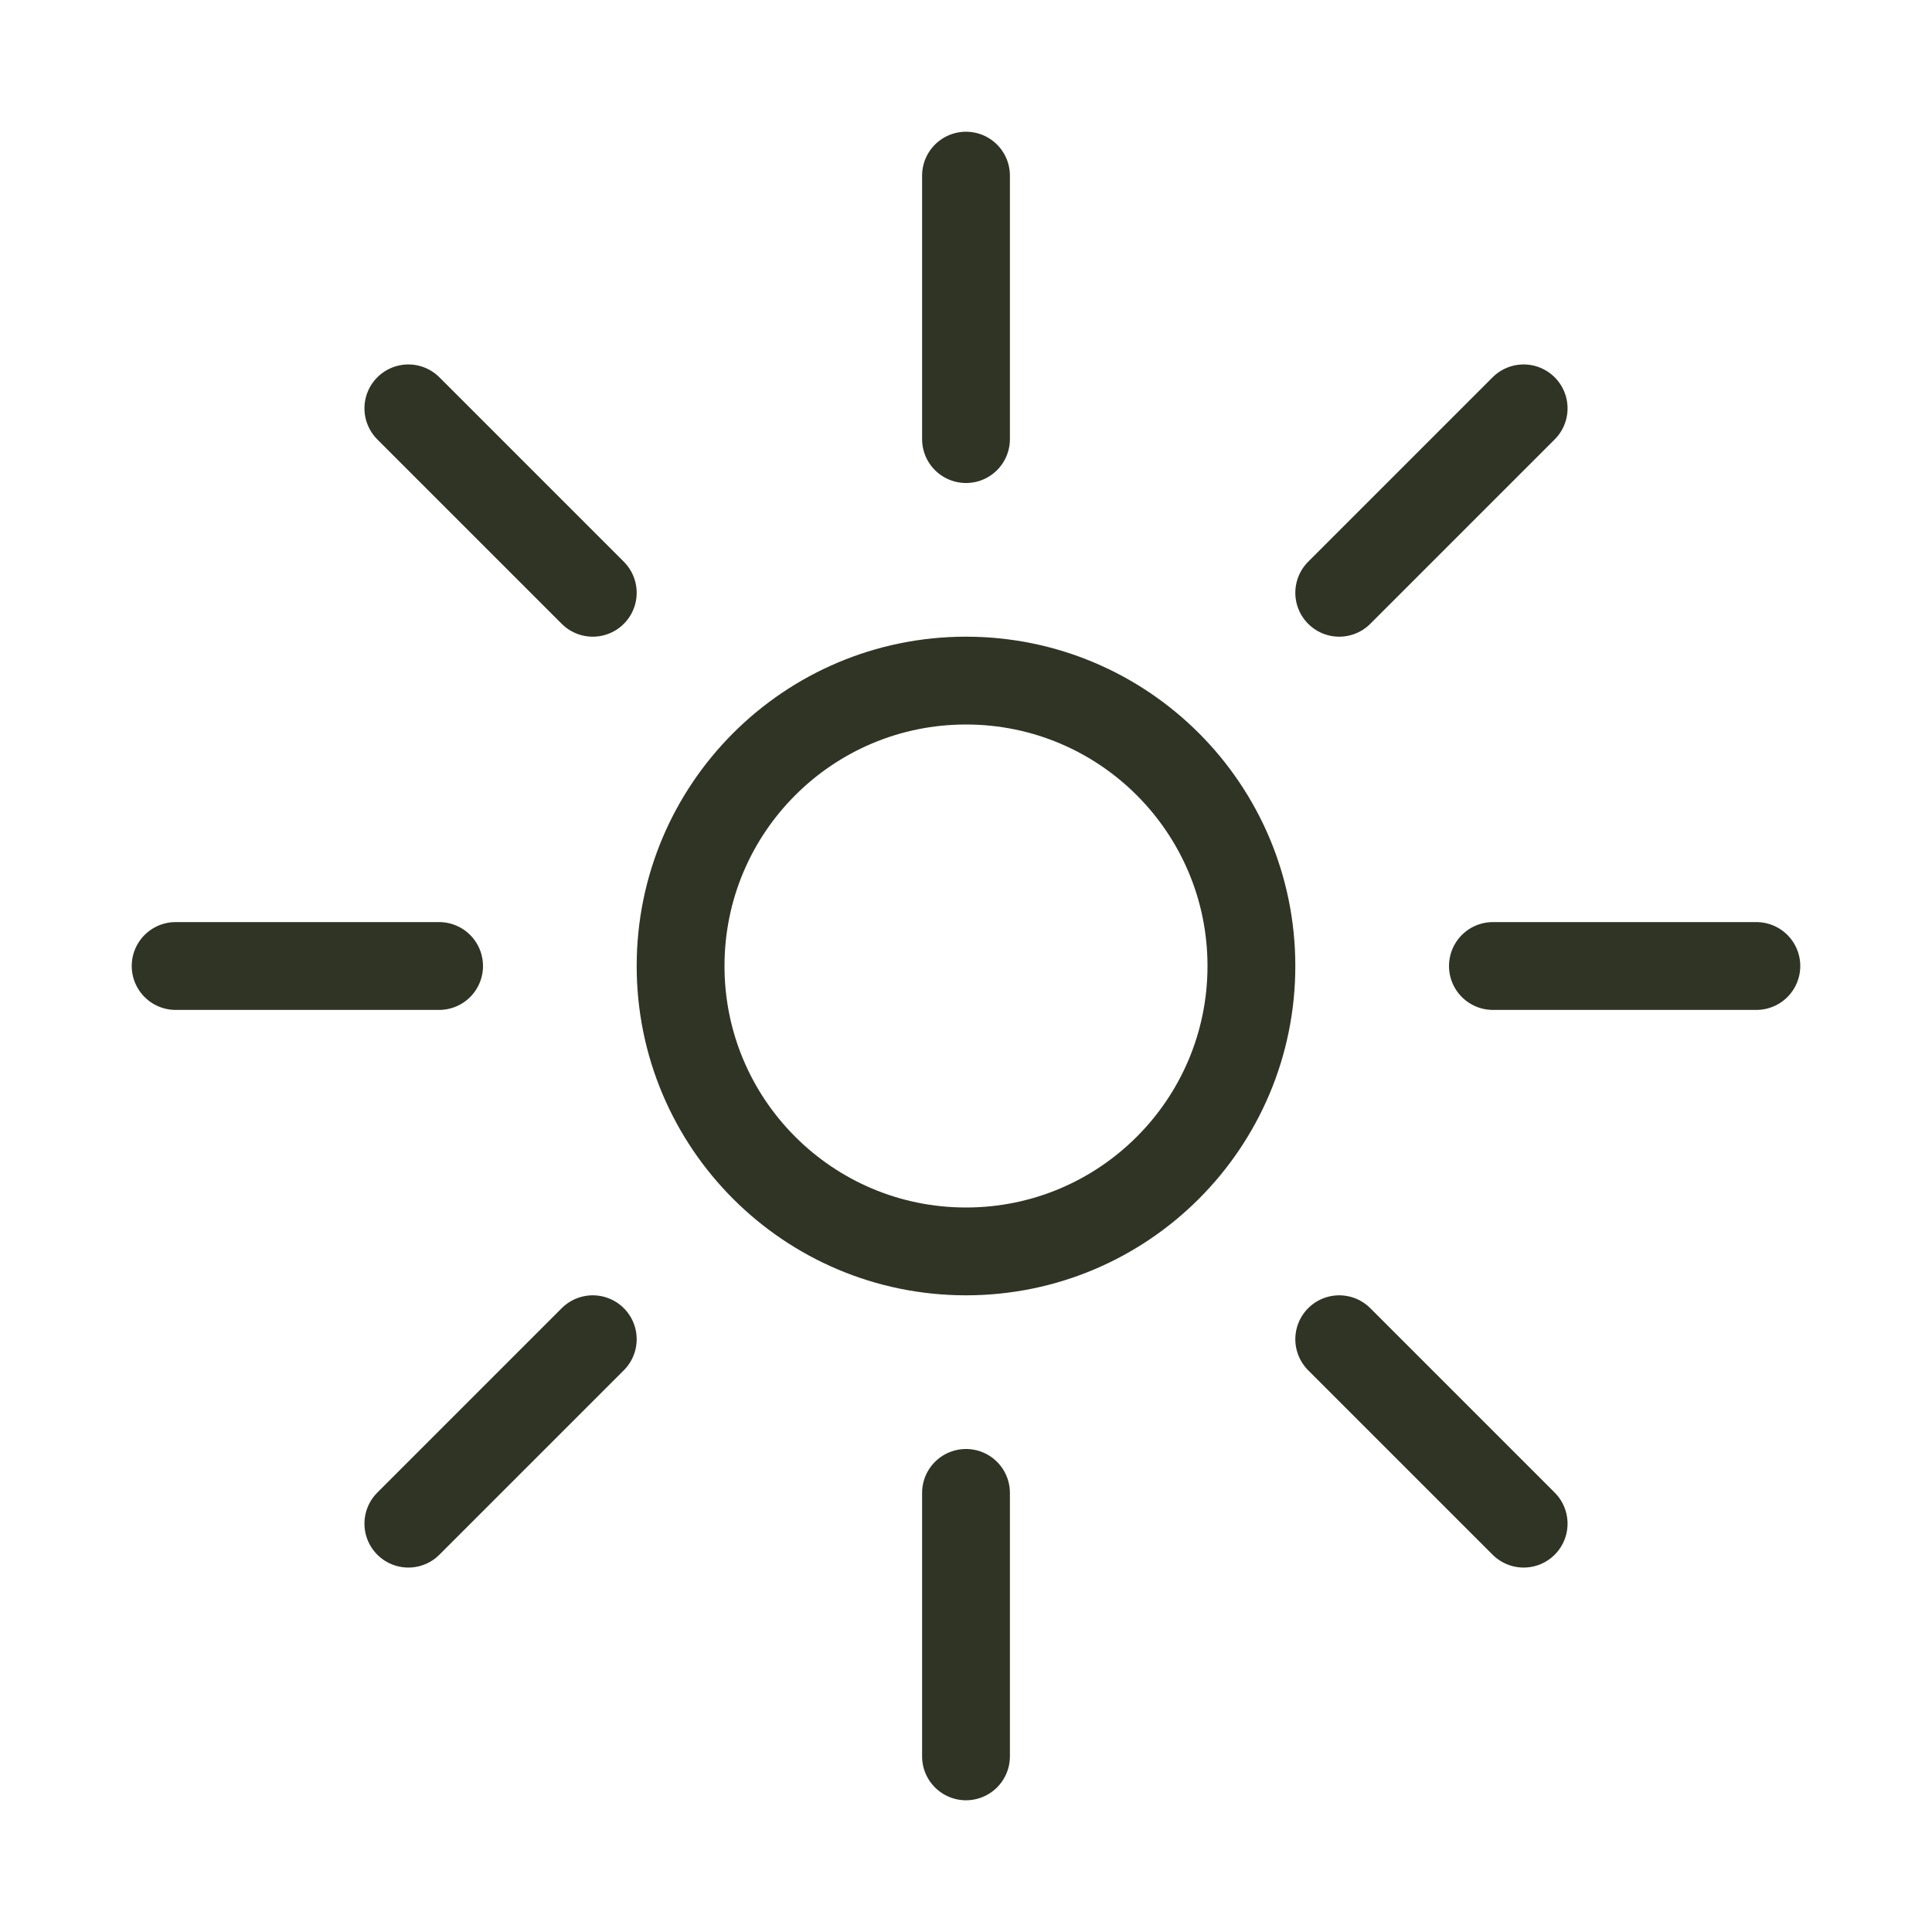
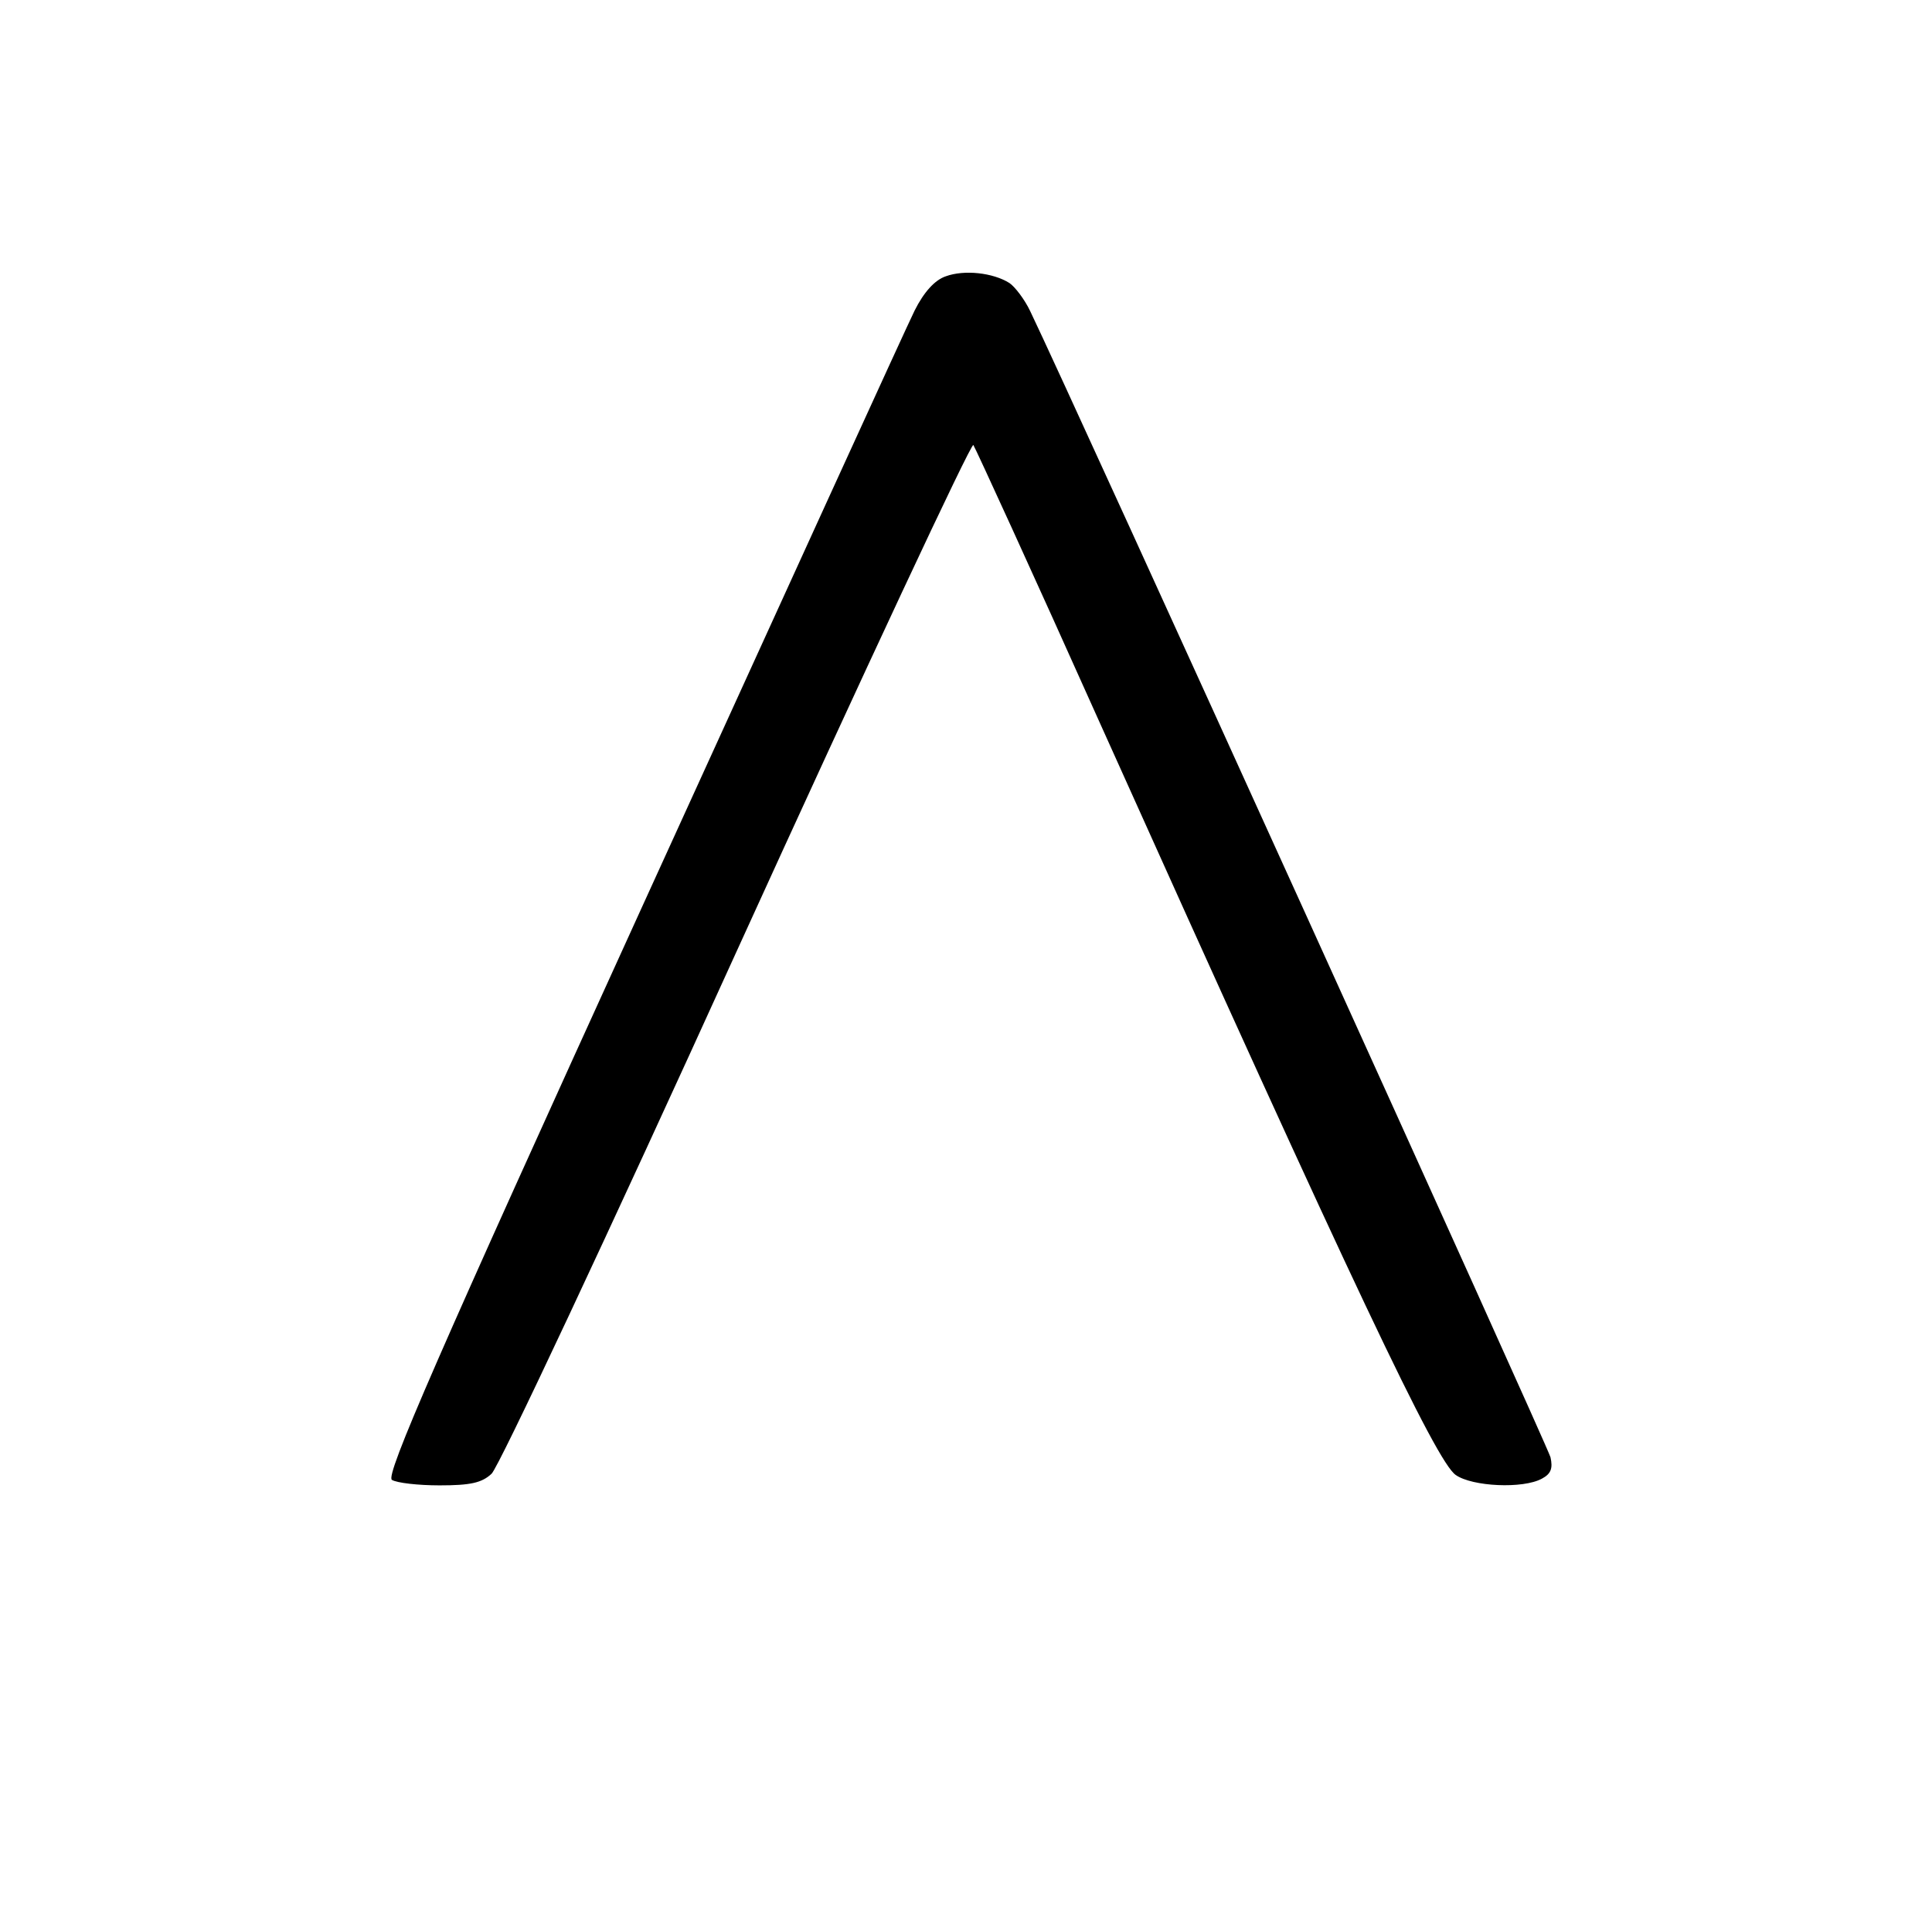
- <svg xmlns="http://www.w3.org/2000/svg" viewBox="0 0 44 44" fill="none" stroke="#2F3424" stroke-width="2" stroke-linecap="round">
-   <circle cx="22" cy="22" r="6.5" />
-   <path d="M22 4v6M22 34v6M4 22h6M34 22h6M9.3 9.3l4.2 4.2M30.5 30.5l4.2 4.2M34.7 9.3l-4.2 4.2M13.5 30.5l-4.2 4.2" />
+ <svg xmlns="http://www.w3.org/2000/svg" version="1.0" width="316pt" height="314pt" viewBox="0 0 316 314" preserveAspectRatio="xMidYMid meet">
+   <g transform="translate(0,314) scale(0.1,-0.1)" fill="#000000" stroke="none">
+     <path d="M1547 2688 c-18 -6 -36 -26 -51 -56 -13 -26 -213 -465 -446 -976 -335 -735 -420 -930 -409 -937 8 -5 43 -9 78 -9 50 0 69 4 85 19 12 11 192 395 401 855 209 459 383 831 387 828 3 -4 97 -209 208 -457 413 -919 549 -1206 581 -1228 27 -19 110 -23 141 -6 15 8 18 17 14 35 -5 19 -778 1723 -851 1875 -9 19 -25 40 -34 46 -27 17 -74 22 -104 11z" />
+   </g>
</svg>
